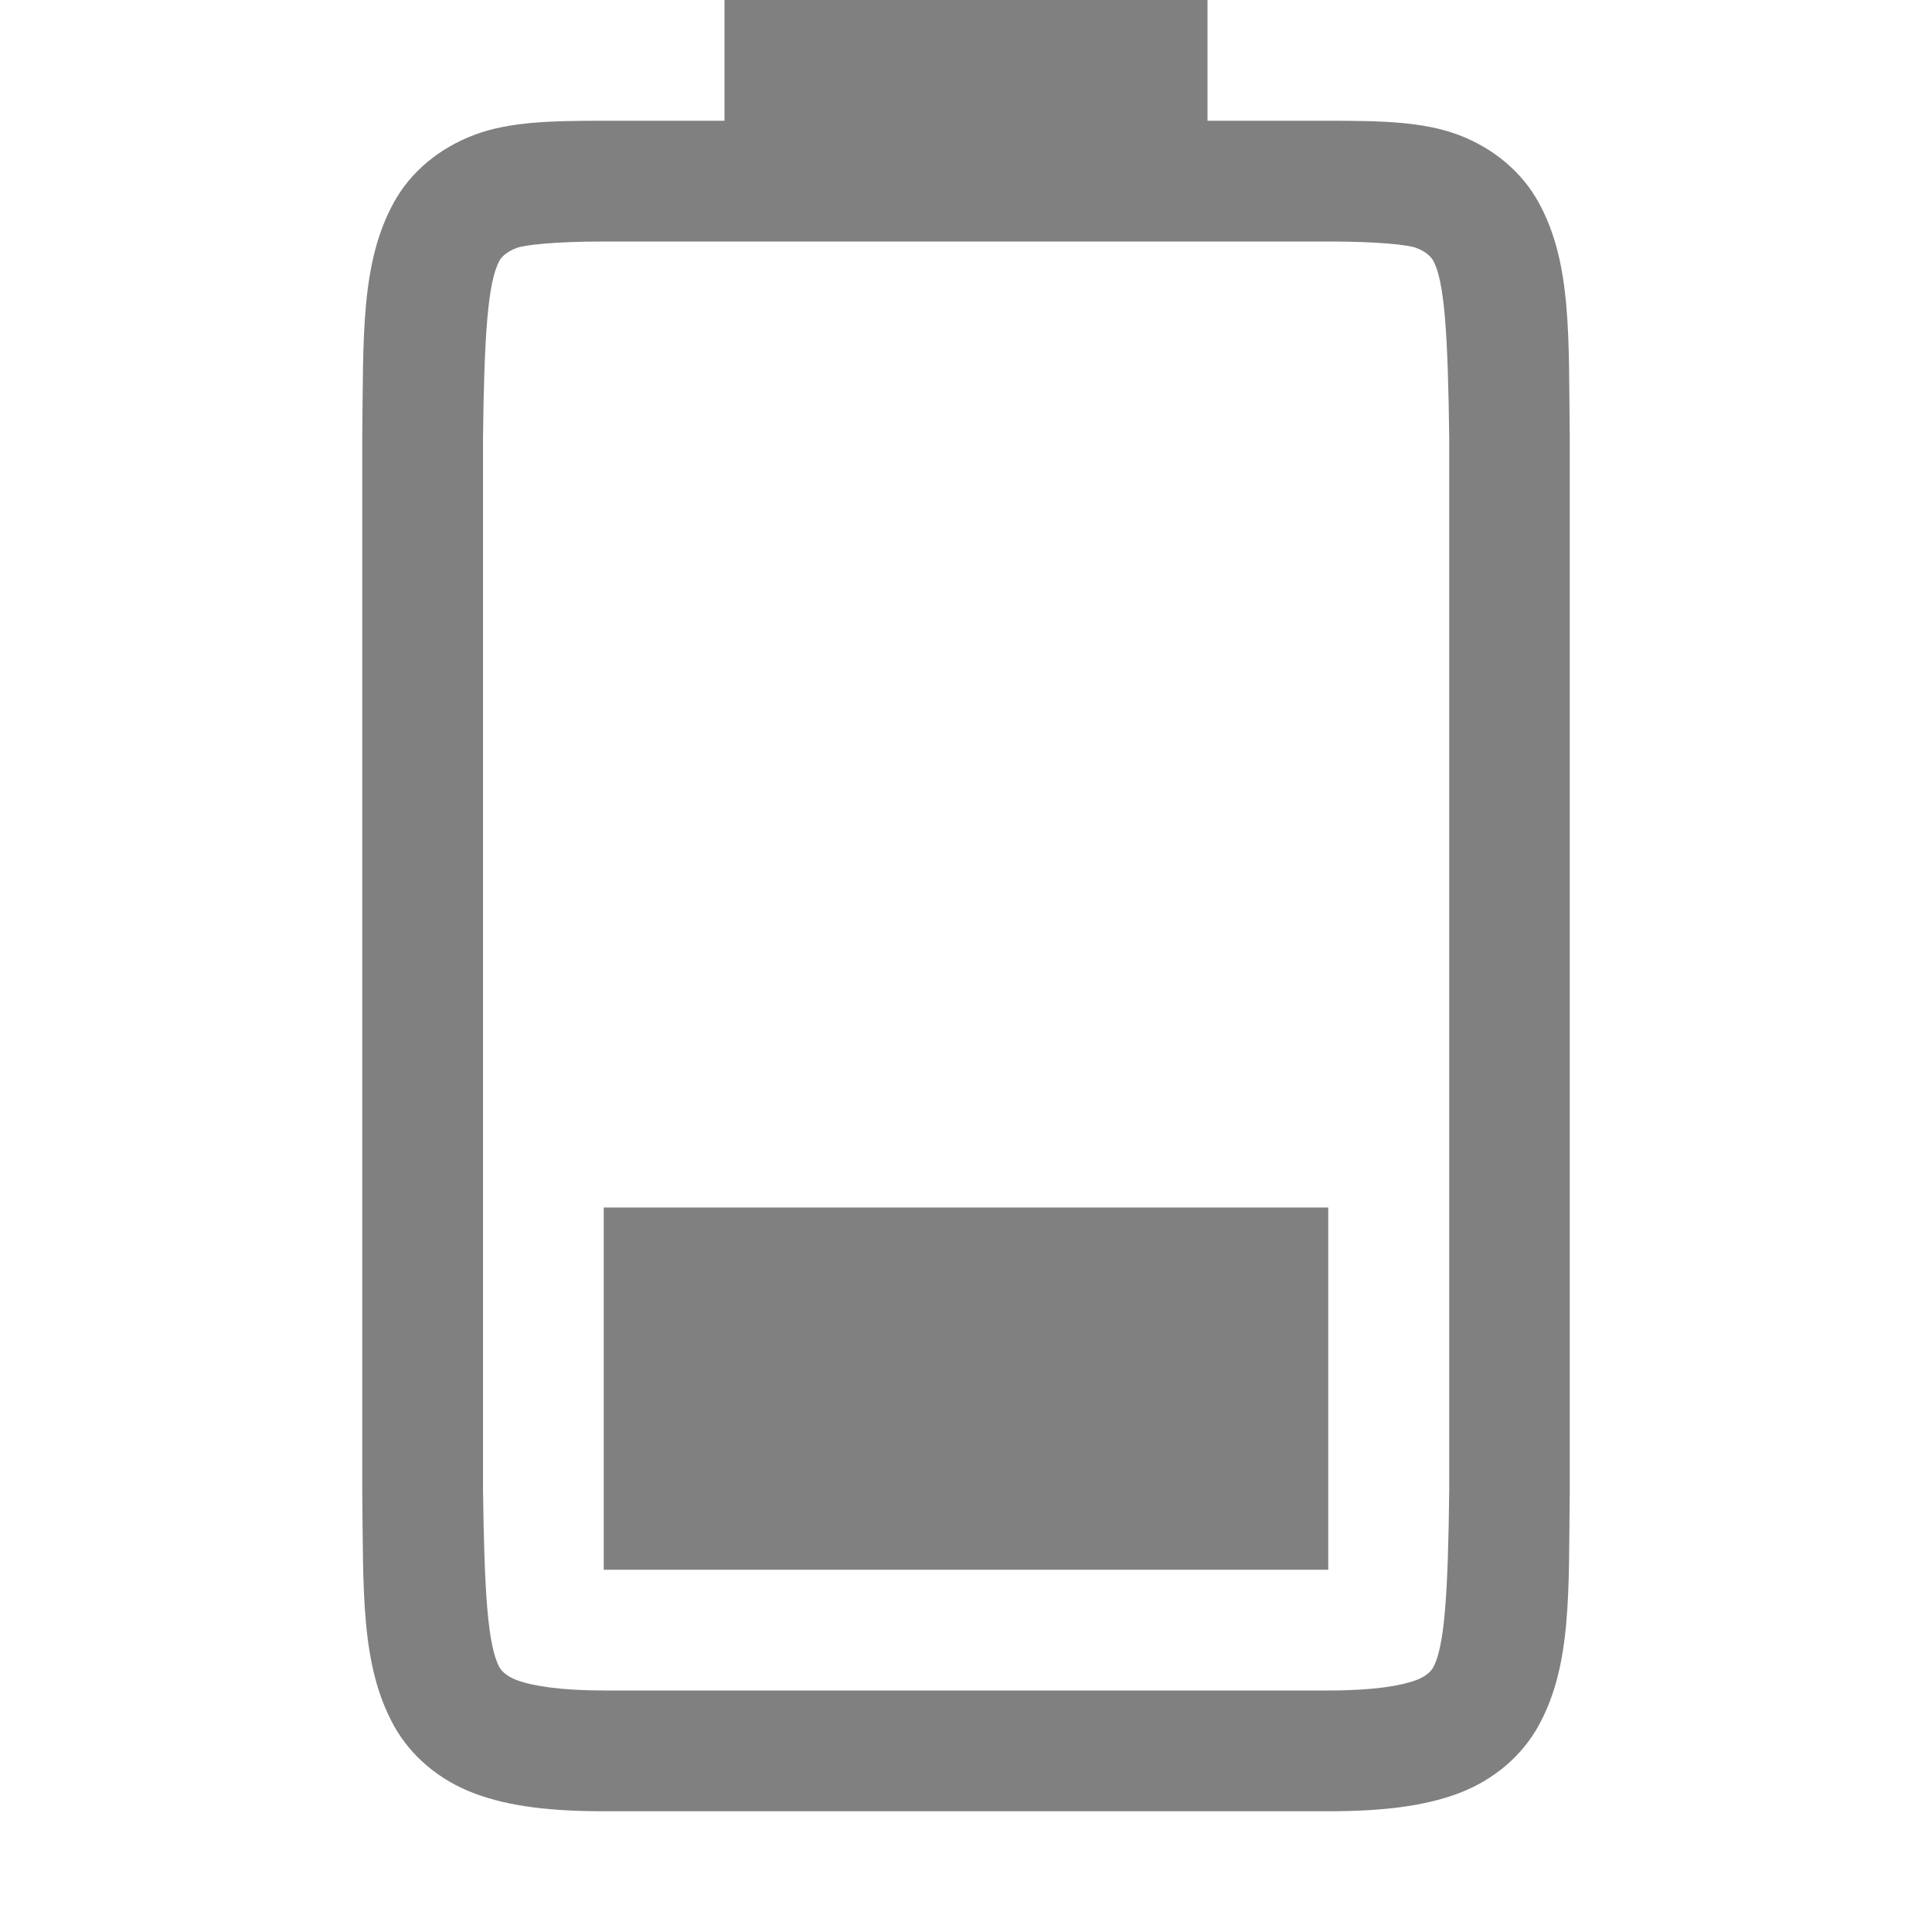
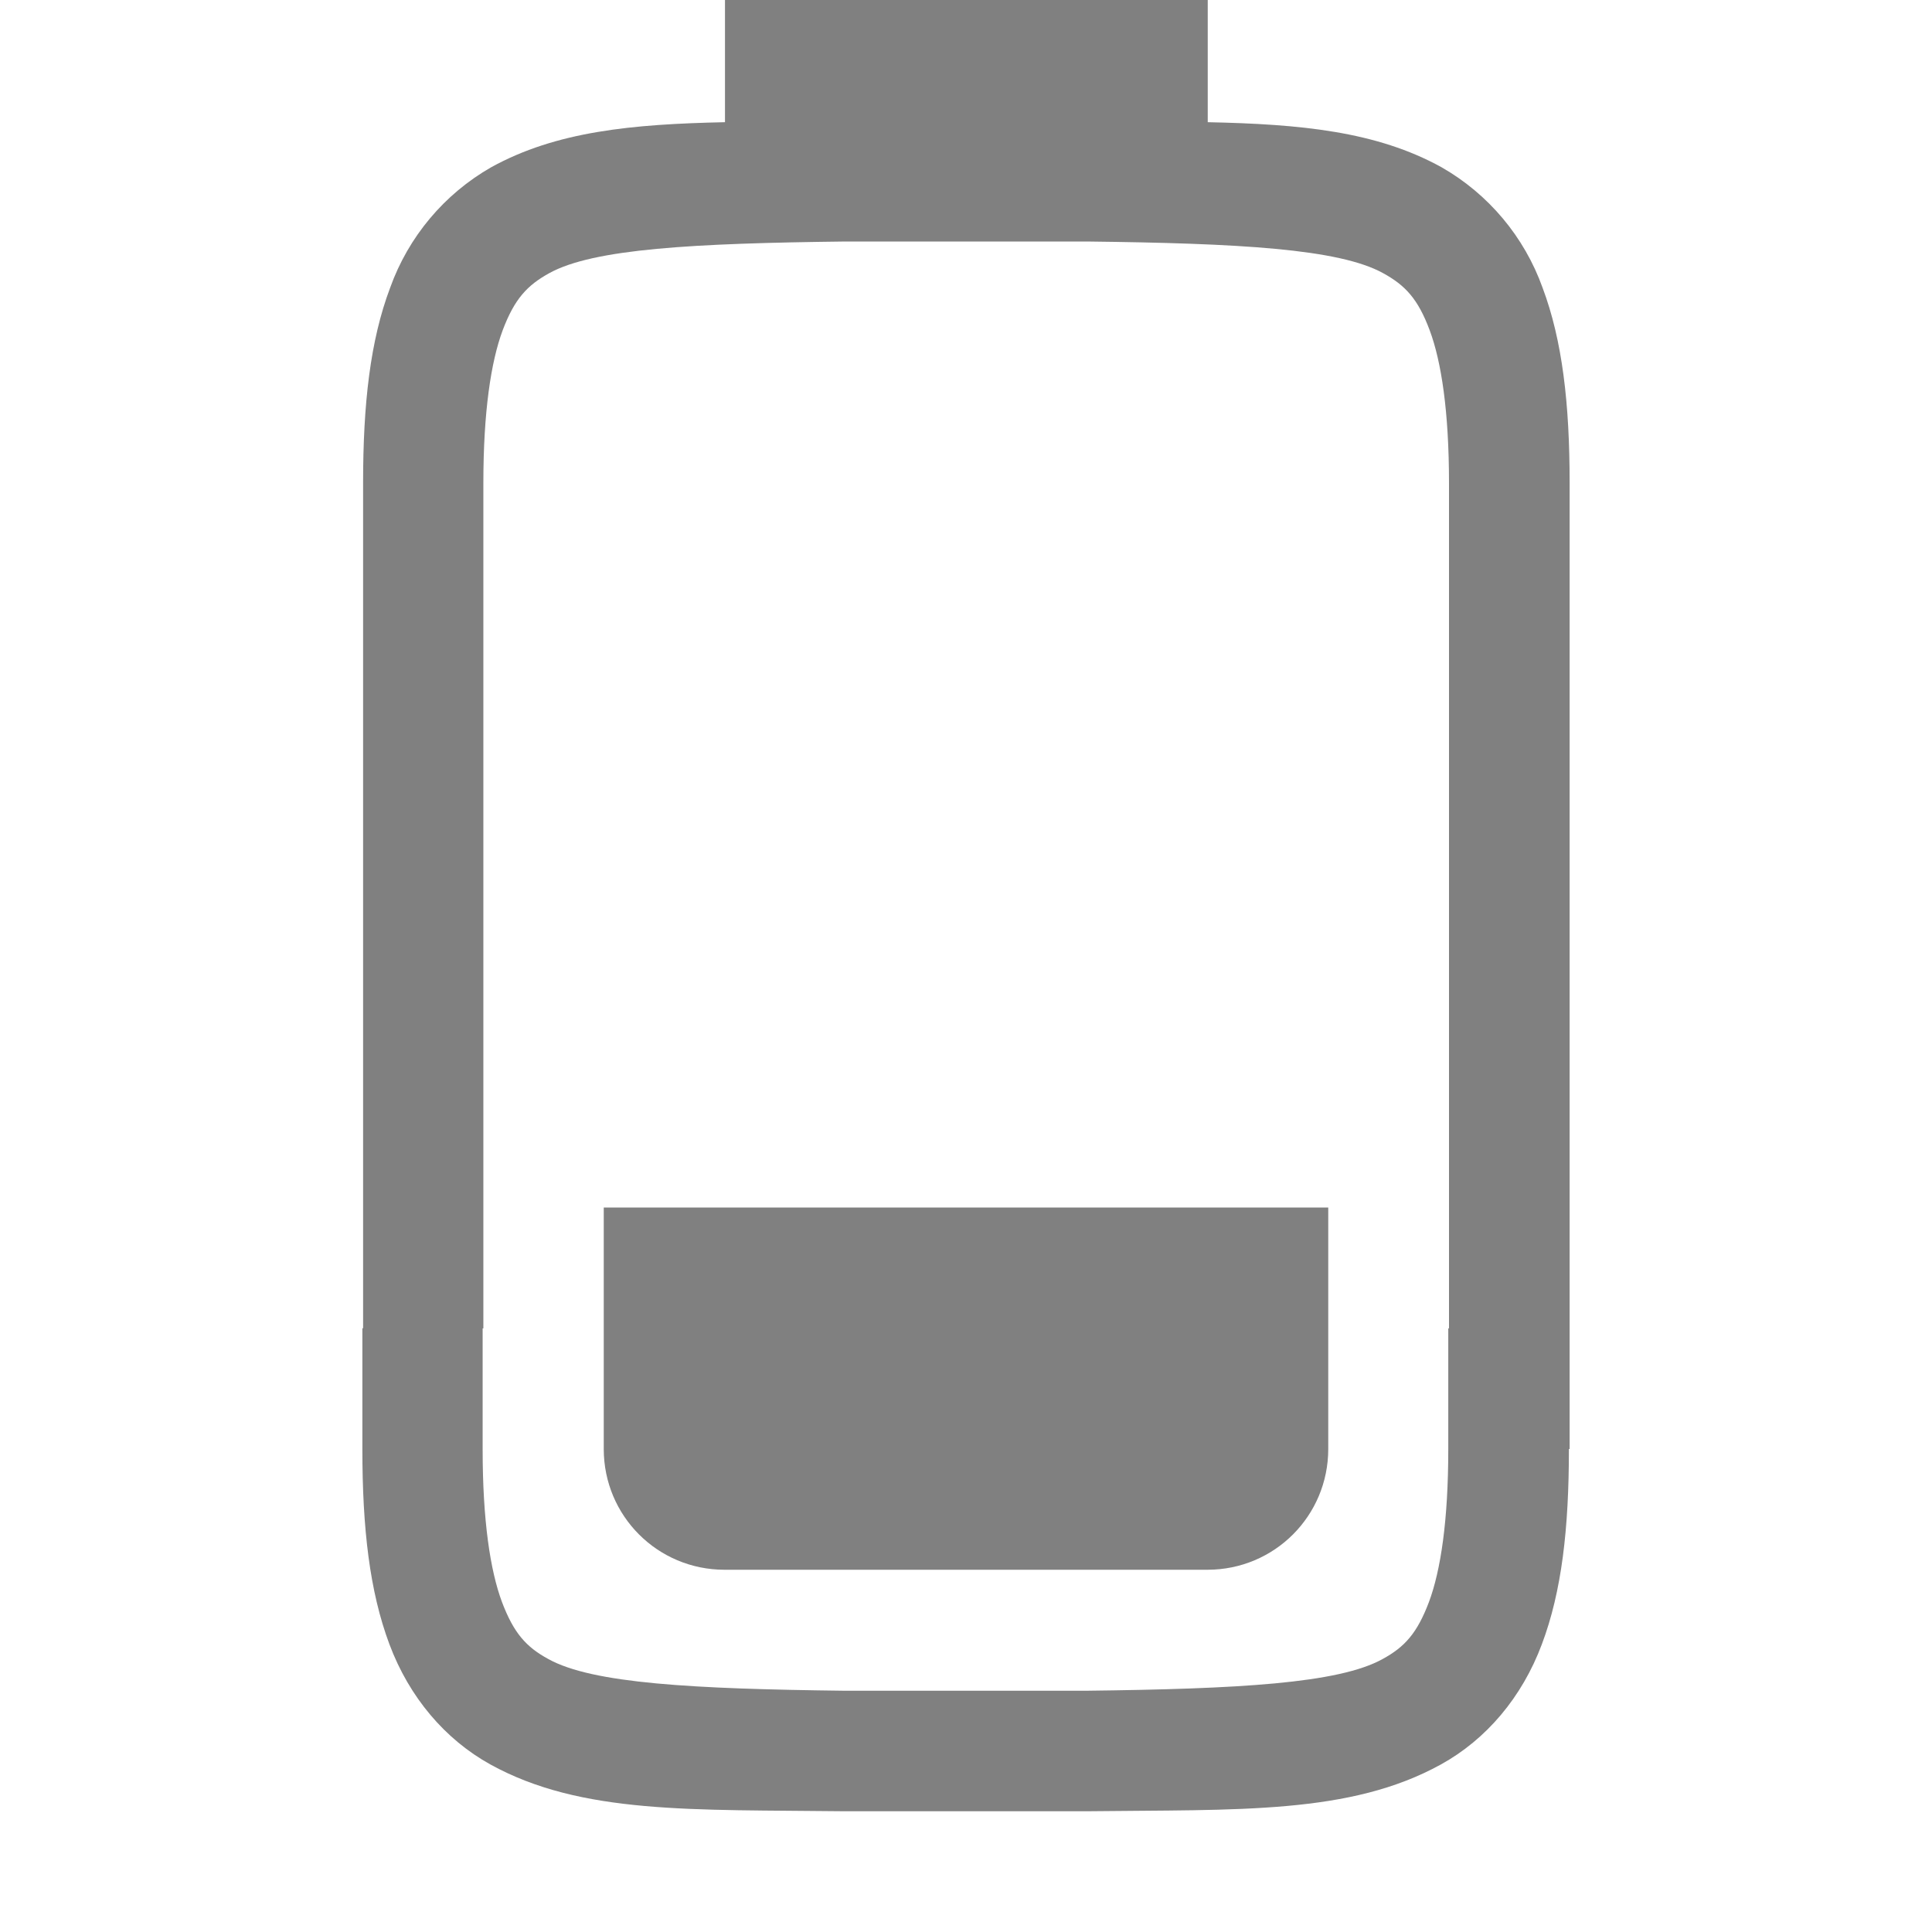
<svg xmlns="http://www.w3.org/2000/svg" version="1.1" viewBox="0 0 16 16">
-   <g transform="translate(-1033 107)" fill="#808080" label="status">
-     <path d="m1038-94v-3h6v3z" color="#000000" />
-     <path d="m1036-94.662c0.01 0.839-0.015 1.451 0.262 1.953 0.139 0.251 0.374 0.451 0.666 0.561 0.292 0.11 0.64 0.148 1.078 0.148h5.994c0.438 0 0.786-0.039 1.078-0.148 0.292-0.11 0.526-0.31 0.664-0.561 0.277-0.502 0.248-1.114 0.258-1.953v-2e-3 -8.703-2e-3c-0.01-0.839 0.019-1.453-0.258-1.955-0.138-0.251-0.372-0.449-0.664-0.559-0.292-0.11-0.64-0.117-1.078-0.117h-1v-1h-4v1h-0.994c-0.438 0-0.786 7e-3 -1.078 0.117-0.292 0.11-0.528 0.308-0.666 0.559-0.277 0.502-0.252 1.116-0.262 1.955v2e-3 8.703zm1-0.014v-8.691c0.01-0.853 0.039-1.298 0.137-1.475 0.016-0.029 0.057-0.073 0.143-0.105 0.061-0.023 0.299-0.053 0.727-0.053h5.994c0.427 0 0.664 0.029 0.727 0.053 0.086 0.032 0.125 0.077 0.141 0.105 0.095 0.172 0.122 0.618 0.133 1.475v8.693 0.012c-0.01 0.854-0.038 1.298-0.133 1.471-0.016 0.029-0.055 0.073-0.141 0.105-0.123 0.046-0.348 0.086-0.727 0.086h-5.994c-0.378 0-0.604-0.04-0.727-0.086-0.086-0.032-0.127-0.077-0.143-0.105-0.098-0.178-0.126-0.62-0.137-1.484z" color="#000000" color-rendering="auto" image-rendering="auto" shape-rendering="auto" solid-color="#000000" style="font-feature-settings:normal;font-variant-alternates:normal;font-variant-caps:normal;font-variant-ligatures:none;font-variant-numeric:normal;font-variant-position:normal;isolation:auto;mix-blend-mode:normal;shape-padding:0;text-decoration-color:#000000;text-decoration-line:none;text-decoration-style:solid;text-indent:0;text-transform:none;white-space:normal" />
-   </g>
+   <path d="m6.004 0v1.012c-0.771 0.016-1.398 0.076-1.936 0.373a1.879 1.88 0 0 0-0.837 0.998c-0.165 0.437-0.224 0.96-0.224 1.617v7h-0.006v1c0 0.658 0.06 1.179 0.224 1.617 0.164 0.439 0.462 0.789 0.837 0.996 0.753 0.415 1.673 0.372 2.93 0.387h2.01c1.257-0.015 2.177 0.028 2.93-0.387 0.376-0.207 0.673-0.557 0.837-0.996 0.165-0.438 0.224-0.959 0.224-1.617h0.006v-8c0-0.657-0.06-1.18-0.224-1.617a1.879 1.88 0 0 0-0.837-0.998c-0.538-0.297-1.165-0.357-1.936-0.373v-1.012zm0.999 2h1.999c1.259 0.015 2.086 0.06 2.452 0.262 0.184 0.101 0.289 0.213 0.386 0.473 0.097 0.26 0.16 0.674 0.16 1.266v7h-0.006v1c0 0.592-0.063 1.006-0.16 1.266-0.098 0.259-0.201 0.373-0.385 0.473-0.365 0.202-1.195 0.247-2.454 0.262h-1.999c-1.258-0.015-2.089-0.06-2.454-0.262-0.184-0.1-0.287-0.214-0.385-0.473-0.097-0.26-0.16-0.674-0.16-1.266v-1h0.006v-7c0-0.592 0.063-1.006 0.16-1.266 0.098-0.26 0.203-0.372 0.386-0.473 0.366-0.202 1.192-0.247 2.452-0.262z" enable-background="new" fill="#808080" />
+   <path d="m5 10v2c0 0.554 0.446 1 1 1h4c0.554 0 1-0.446 1-1v-2h-6z" fill="#808080" stroke-width="5" />
</svg>
